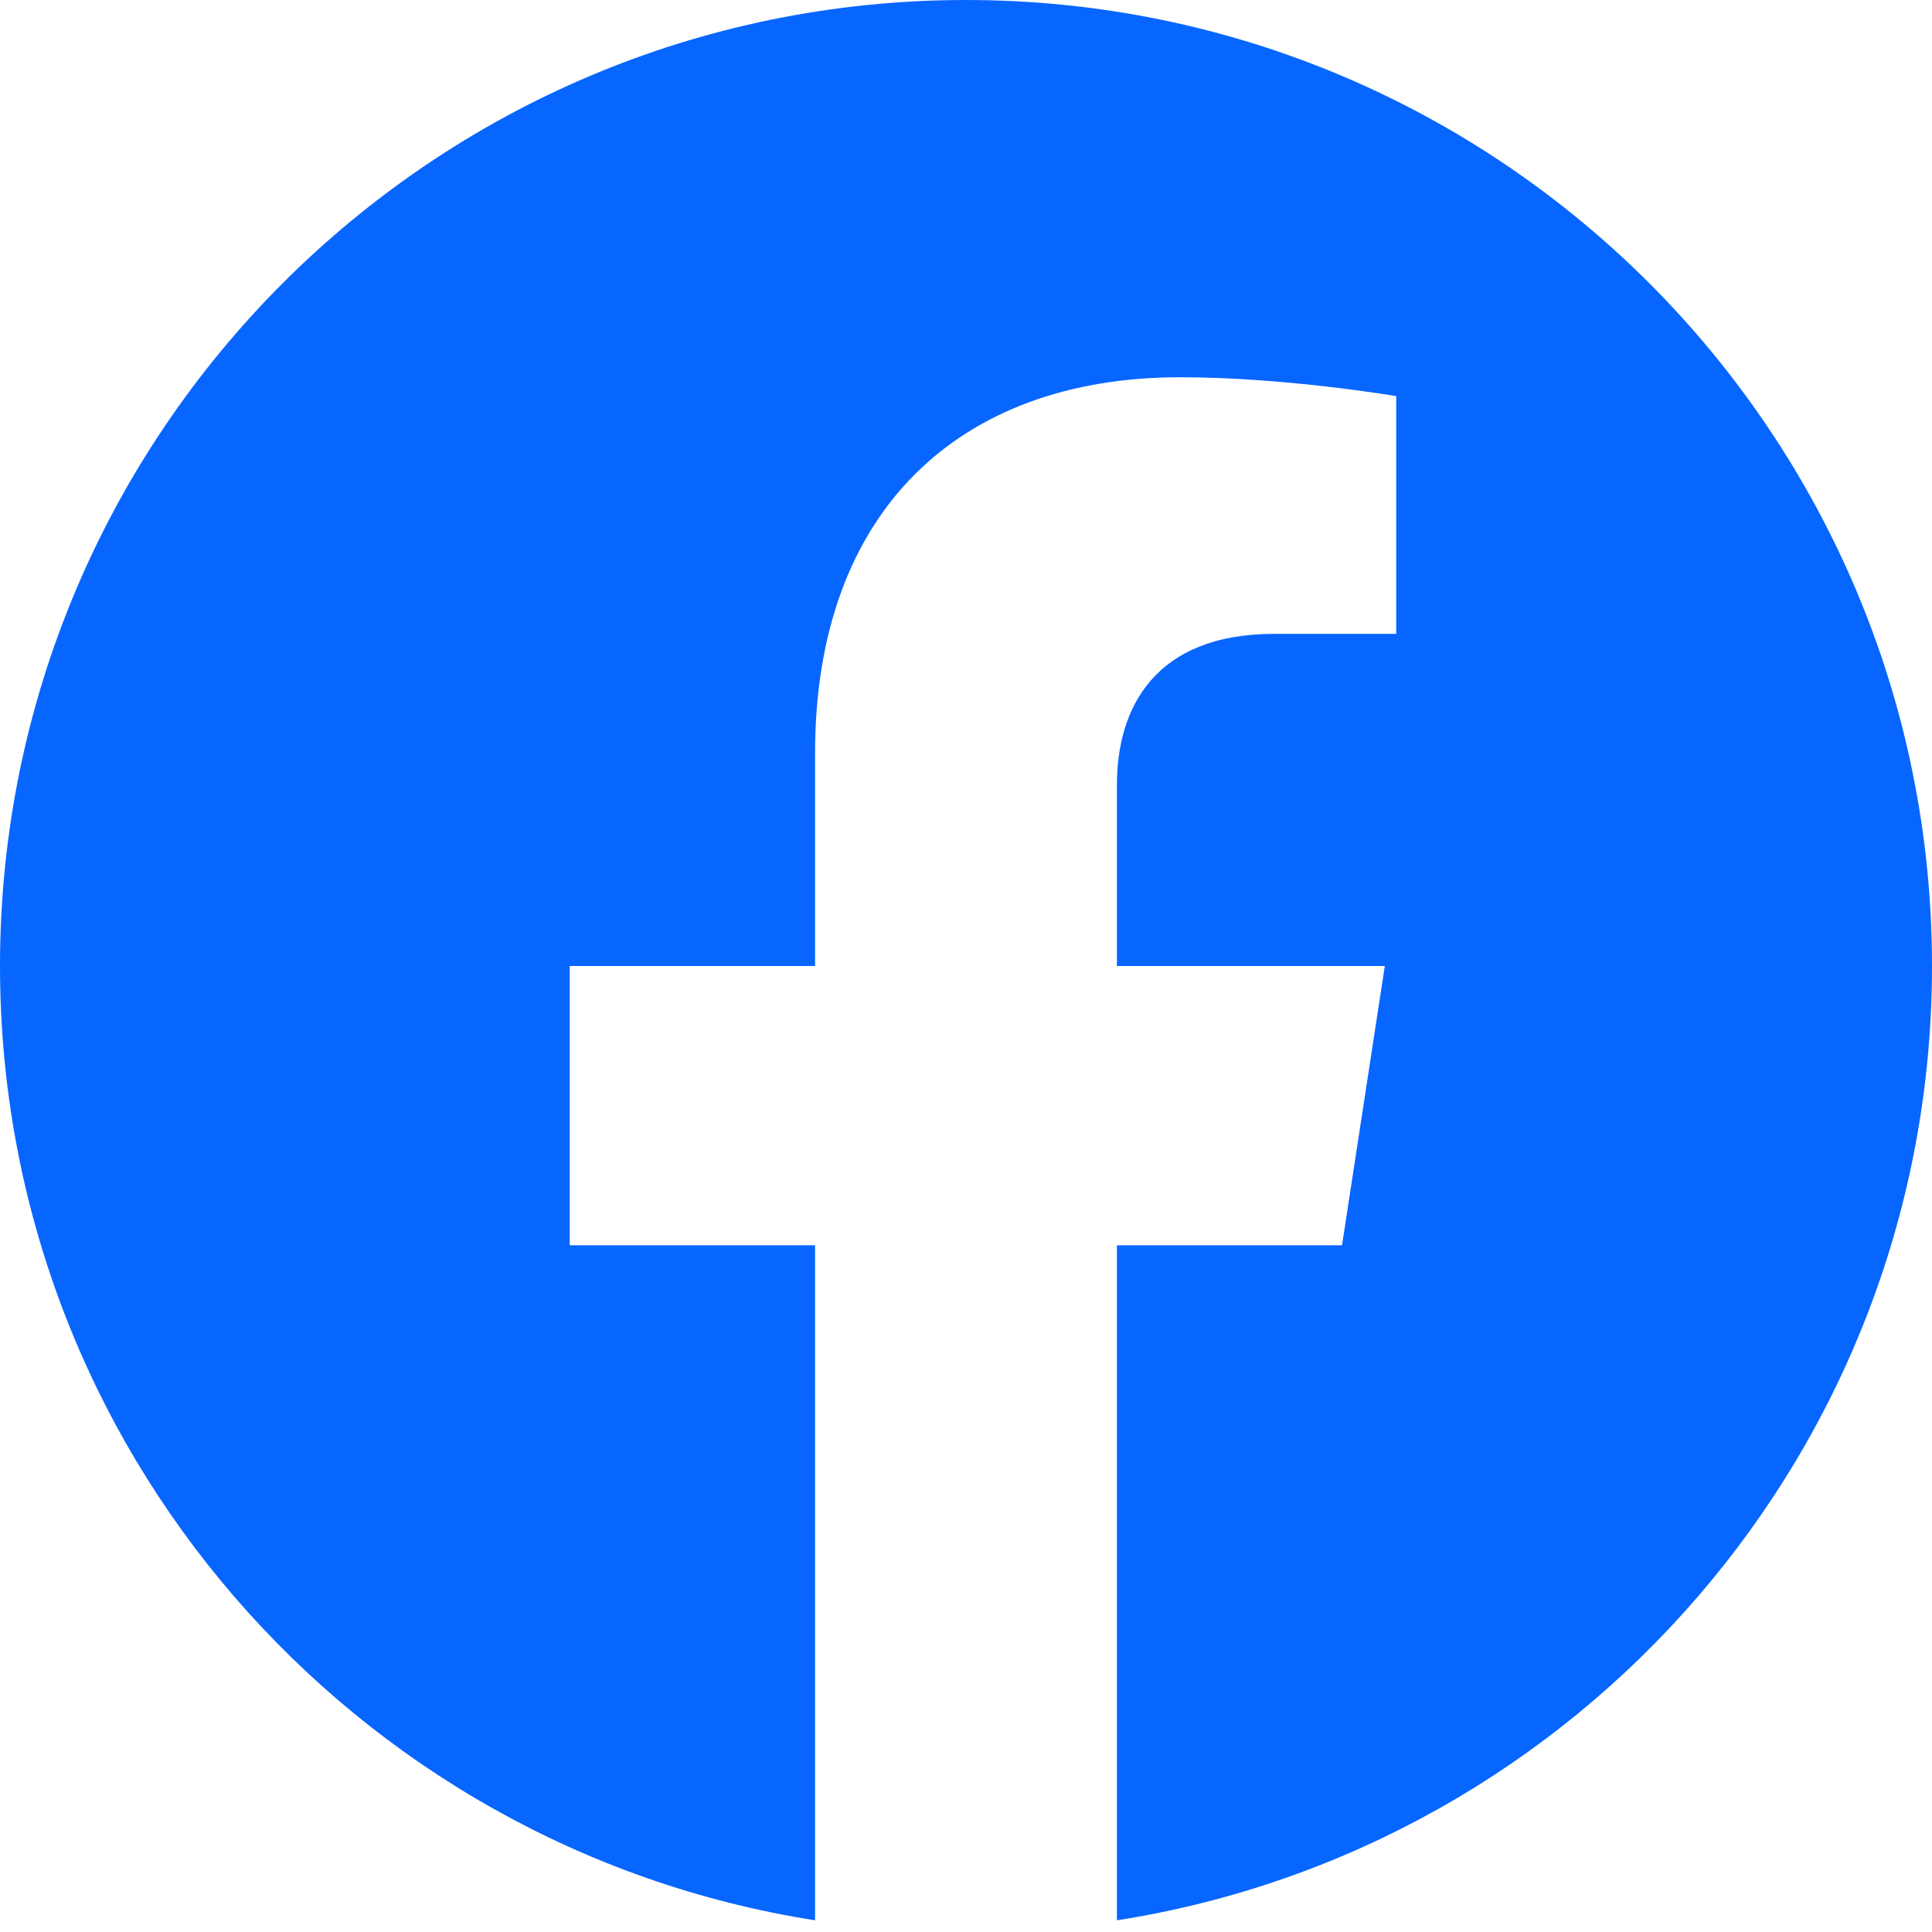
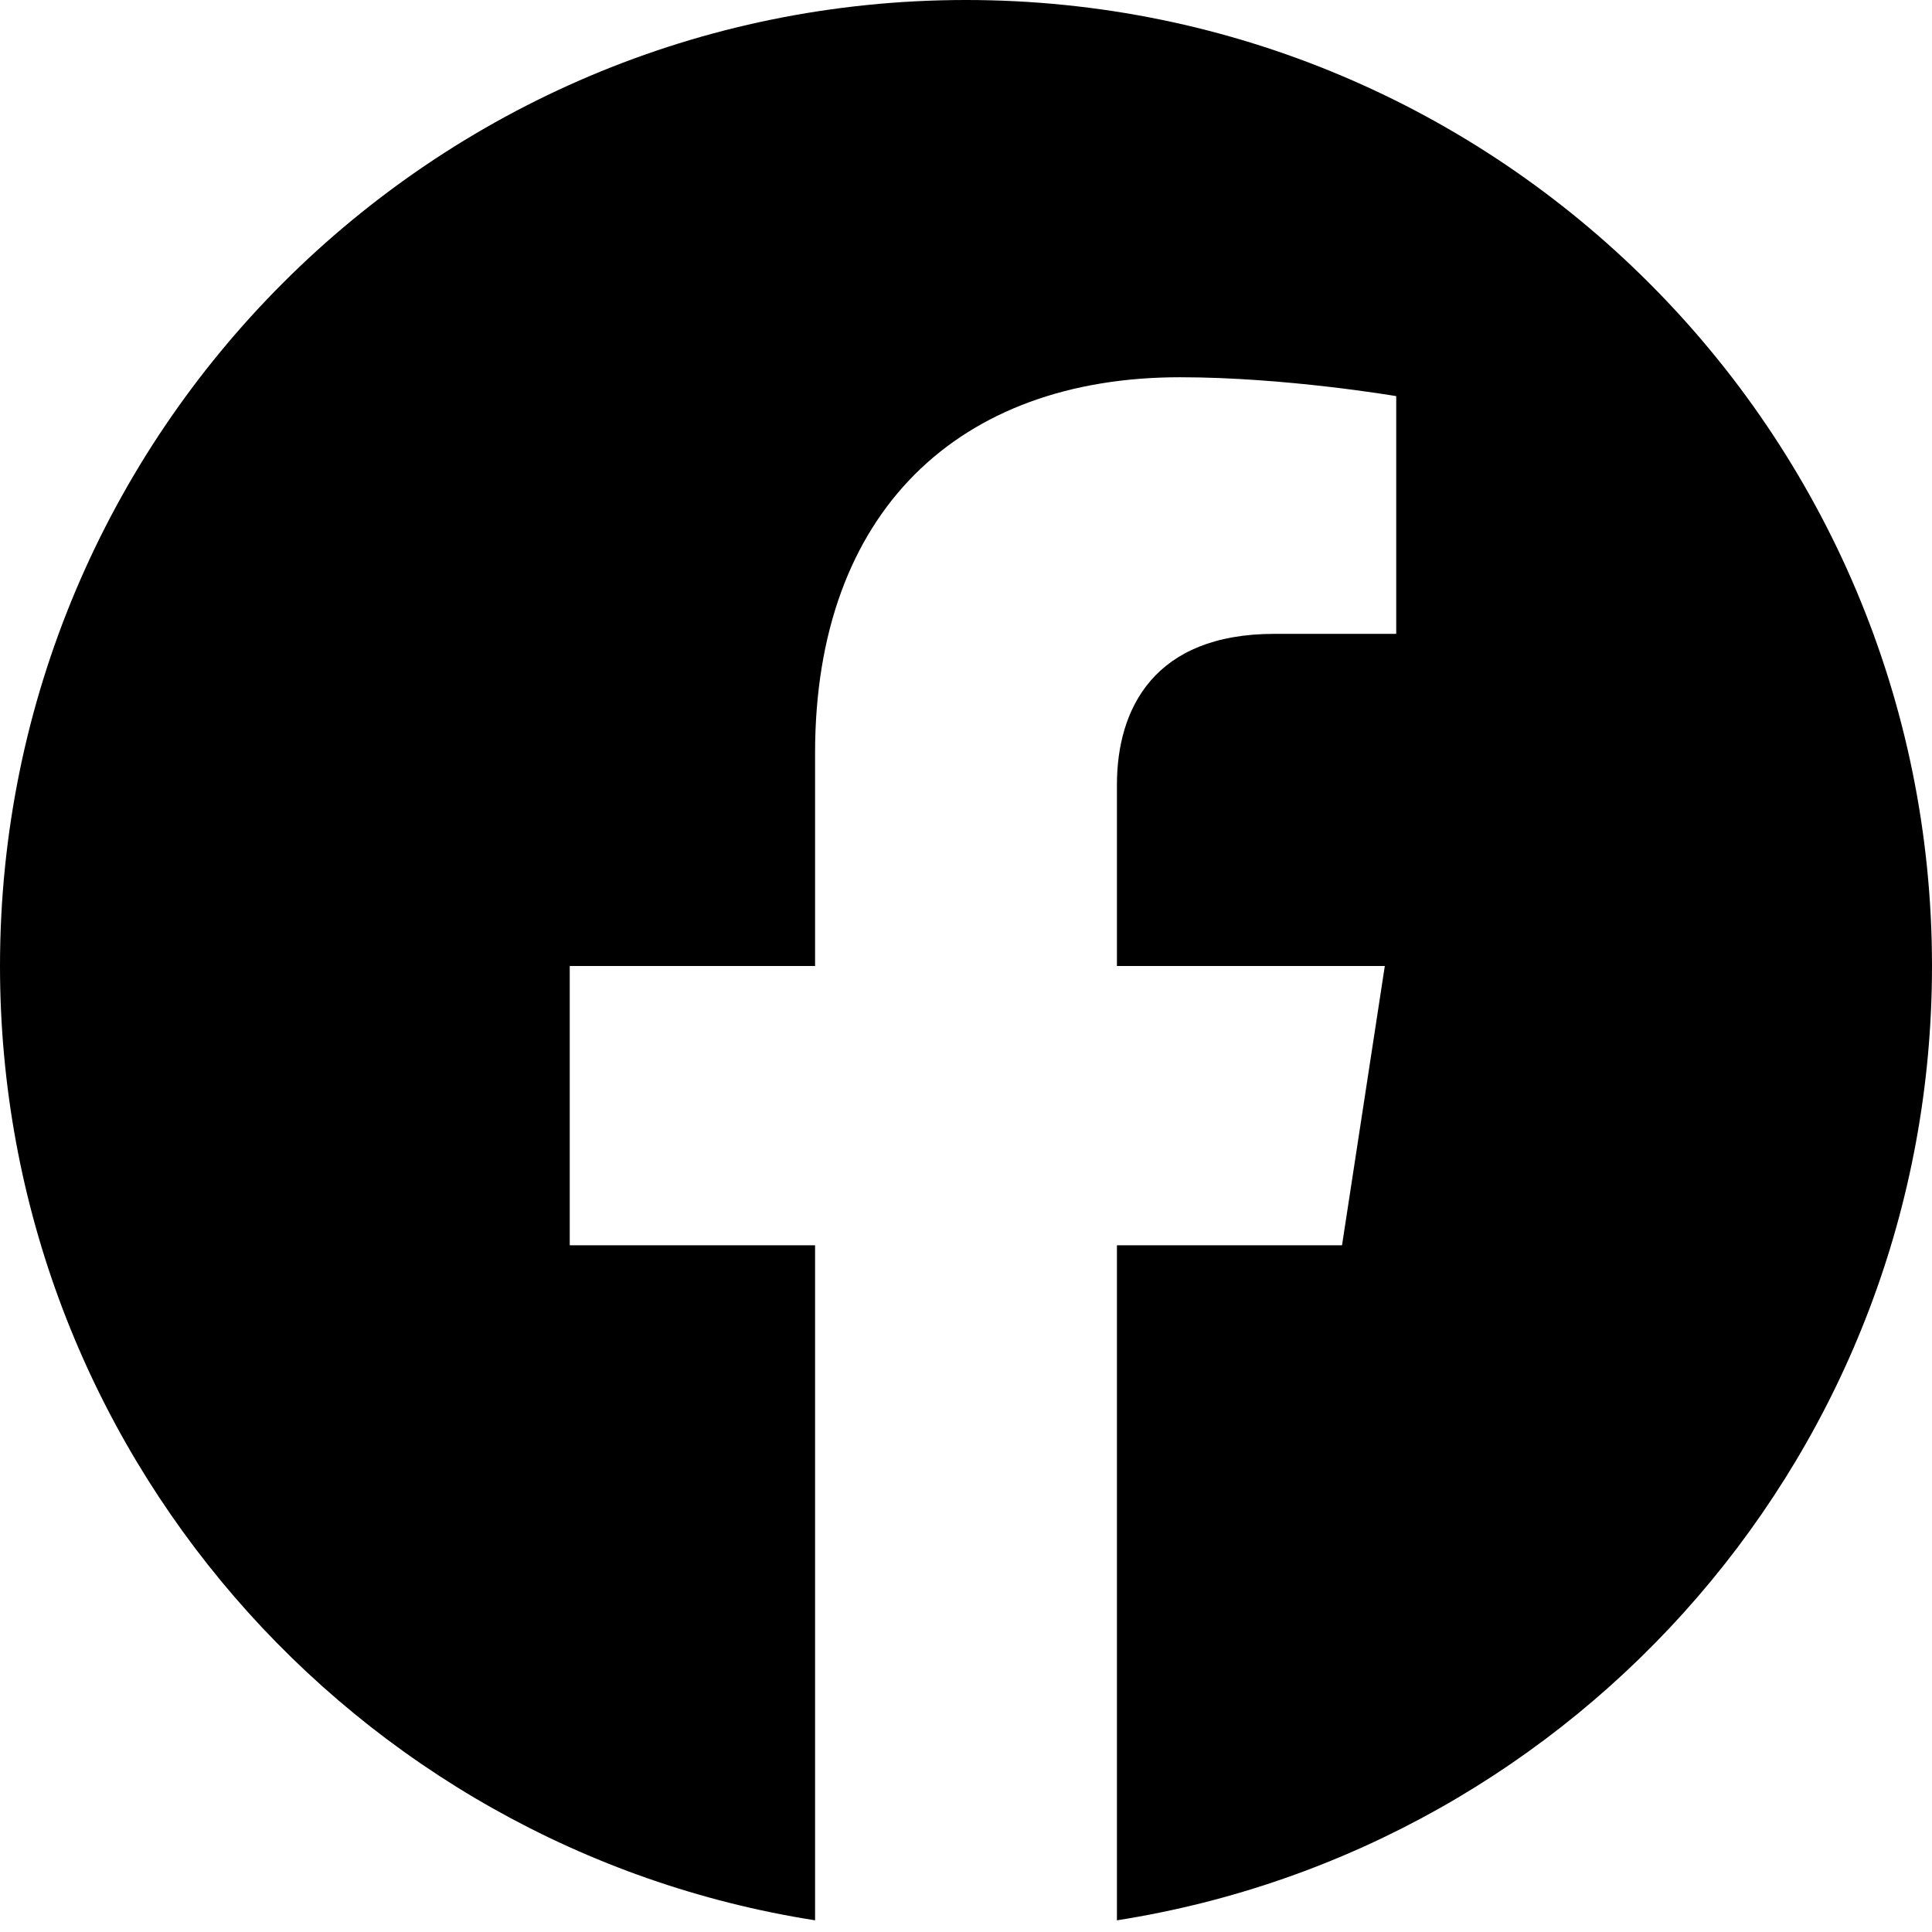
- <svg xmlns="http://www.w3.org/2000/svg" xml:space="preserve" style="shape-rendering:geometricPrecision;text-rendering:geometricPrecision;image-rendering:optimizeQuality;fill-rule:evenodd;clip-rule:evenodd" viewBox="0 0 14222 14222">
-   <path d="M14222 7111C14222 3184 11038 0 7111 0S0 3184 0 7111c0 3549 2600 6491 6000 7025V9167H4194V7111h1806V5544c0-1782 1062-2767 2686-2767 778 0 1592 139 1592 139v1750h-897c-883 0-1159 548-1159 1111v1334h1972l-315 2056H8222v4969c3400-533 6000-3475 6000-7025z" style="fill:#0766ff;fill-rule:nonzero" />
+ <svg xmlns="http://www.w3.org/2000/svg" viewBox="0 0 14222 14222">
+   <path d="M14222 7111C14222 3184 11038 0 7111 0S0 3184 0 7111c0 3549 2600 6491 6000 7025V9167H4194V7111h1806V5544c0-1782 1062-2767 2686-2767 778 0 1592 139 1592 139v1750h-897c-883 0-1159 548-1159 1111v1334h1972l-315 2056H8222v4969c3400-533 6000-3475 6000-7025z" />
</svg>
